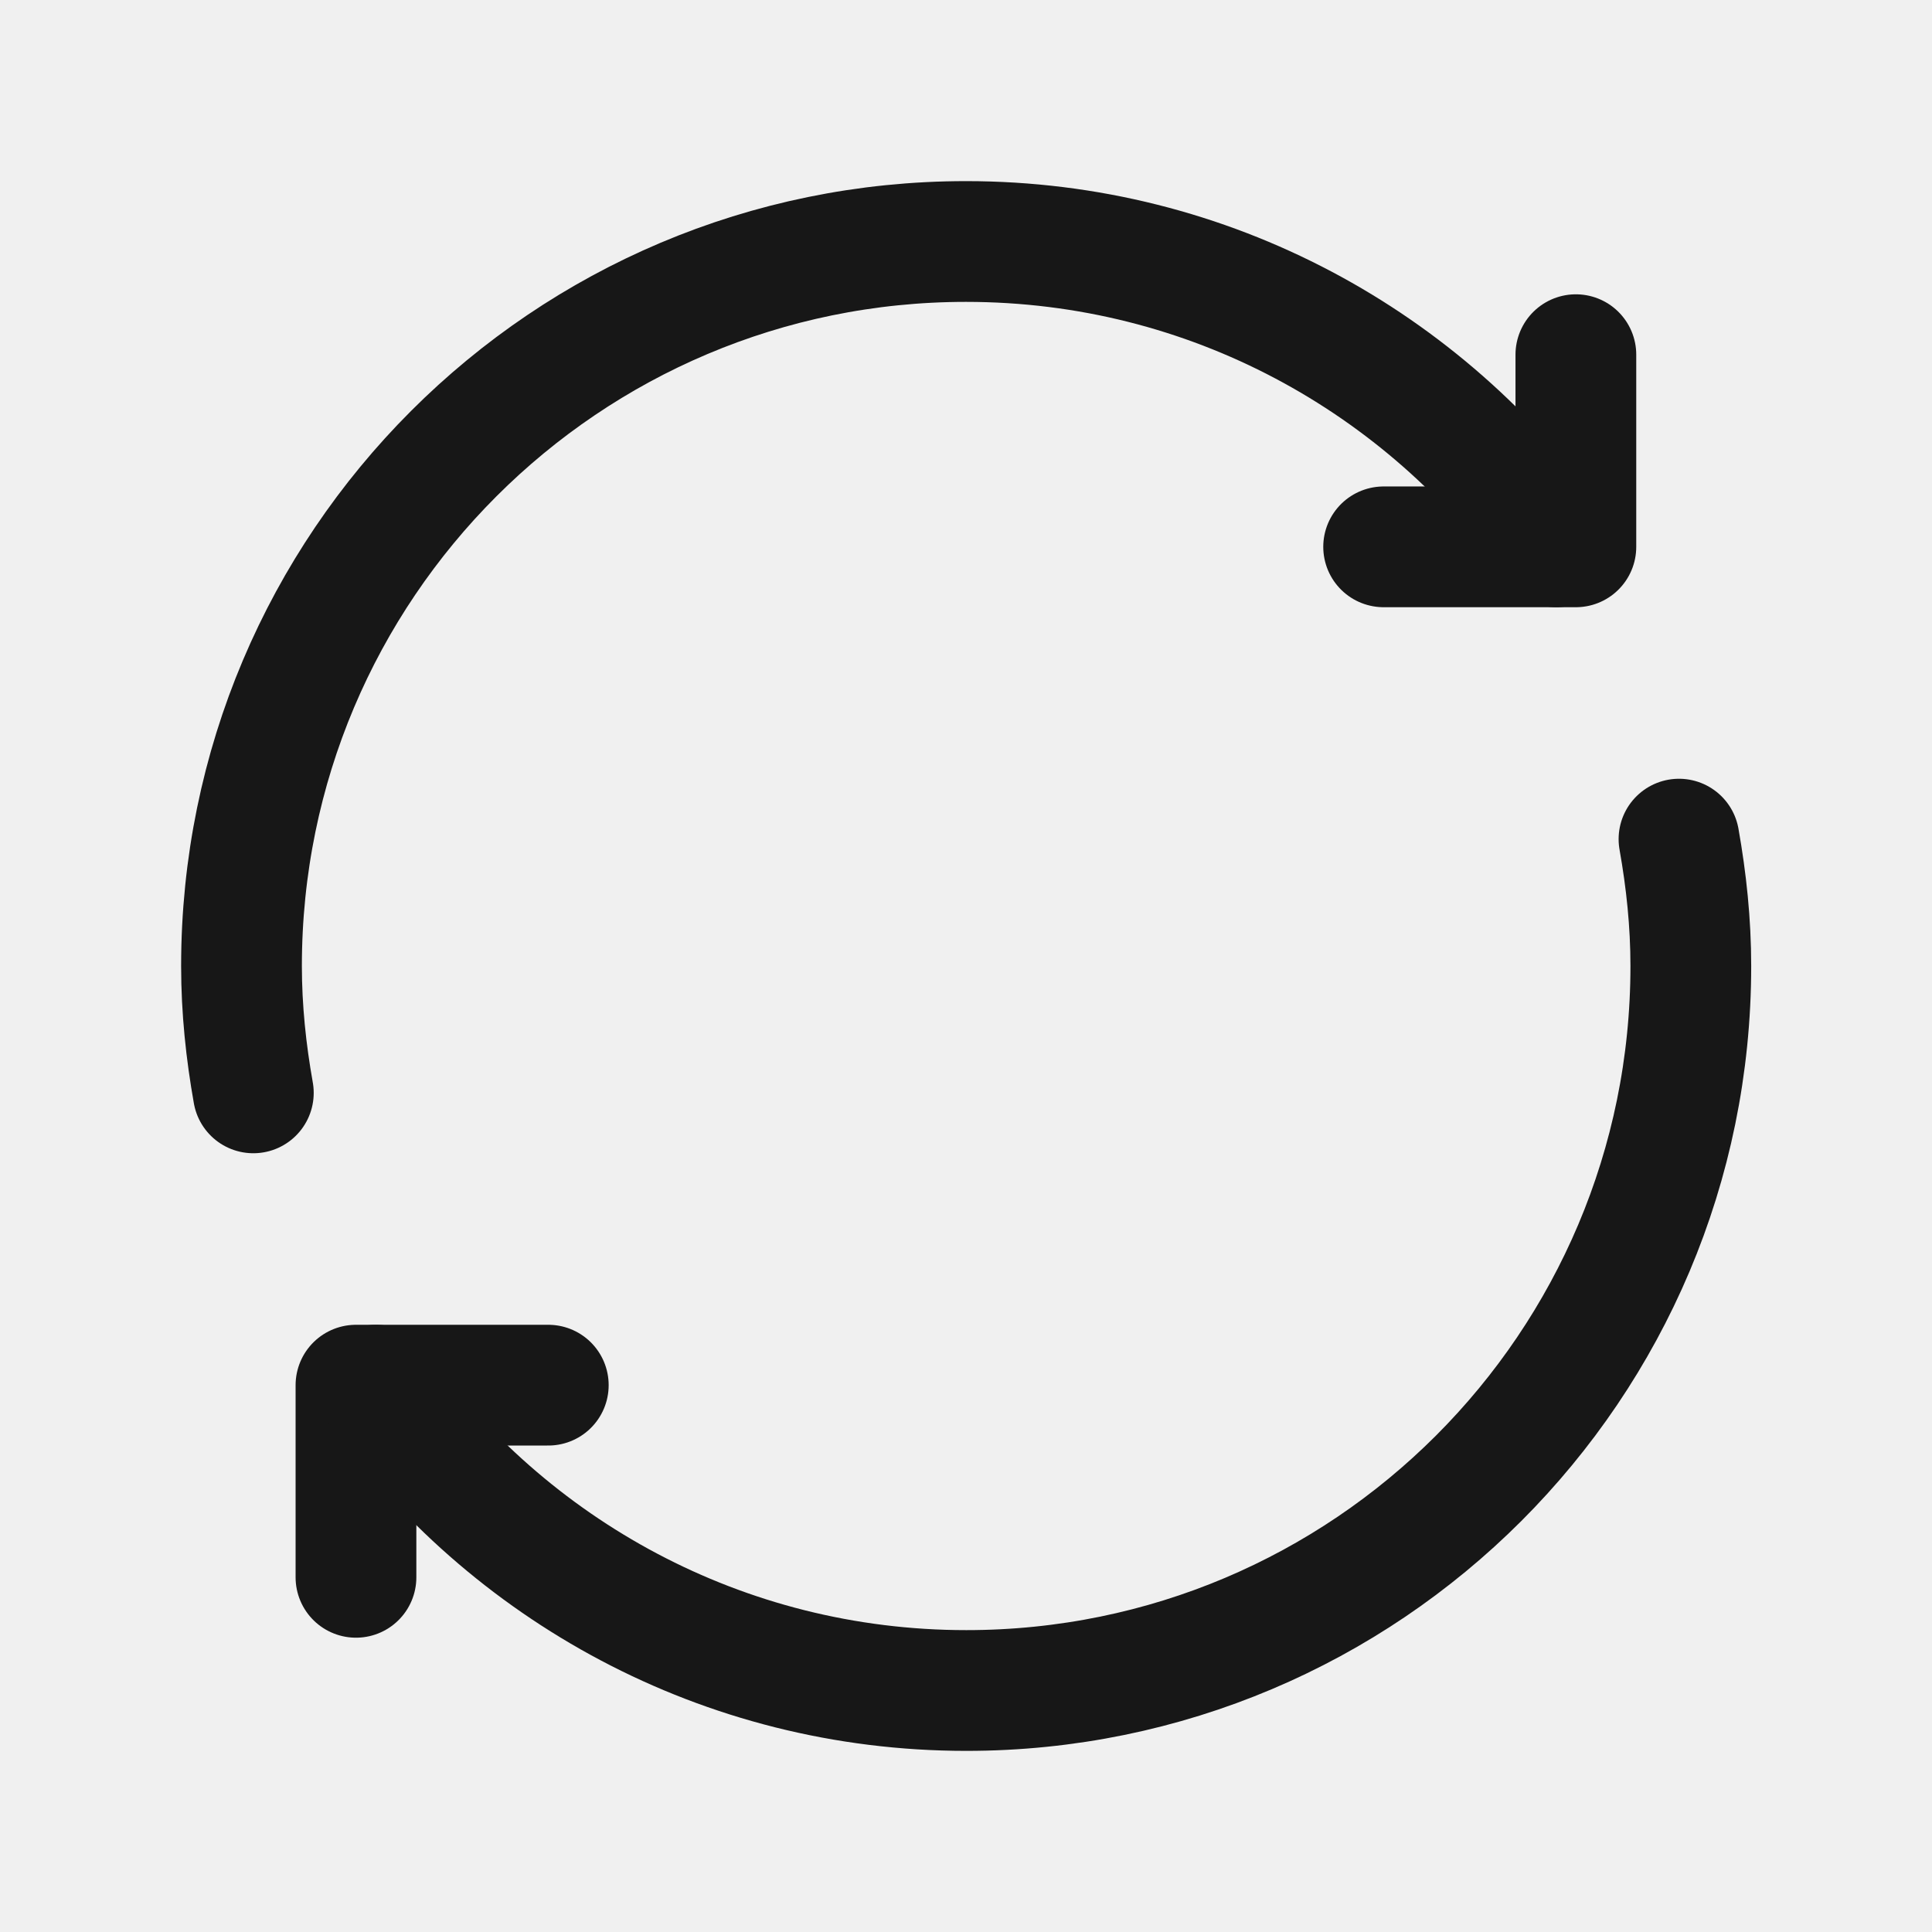
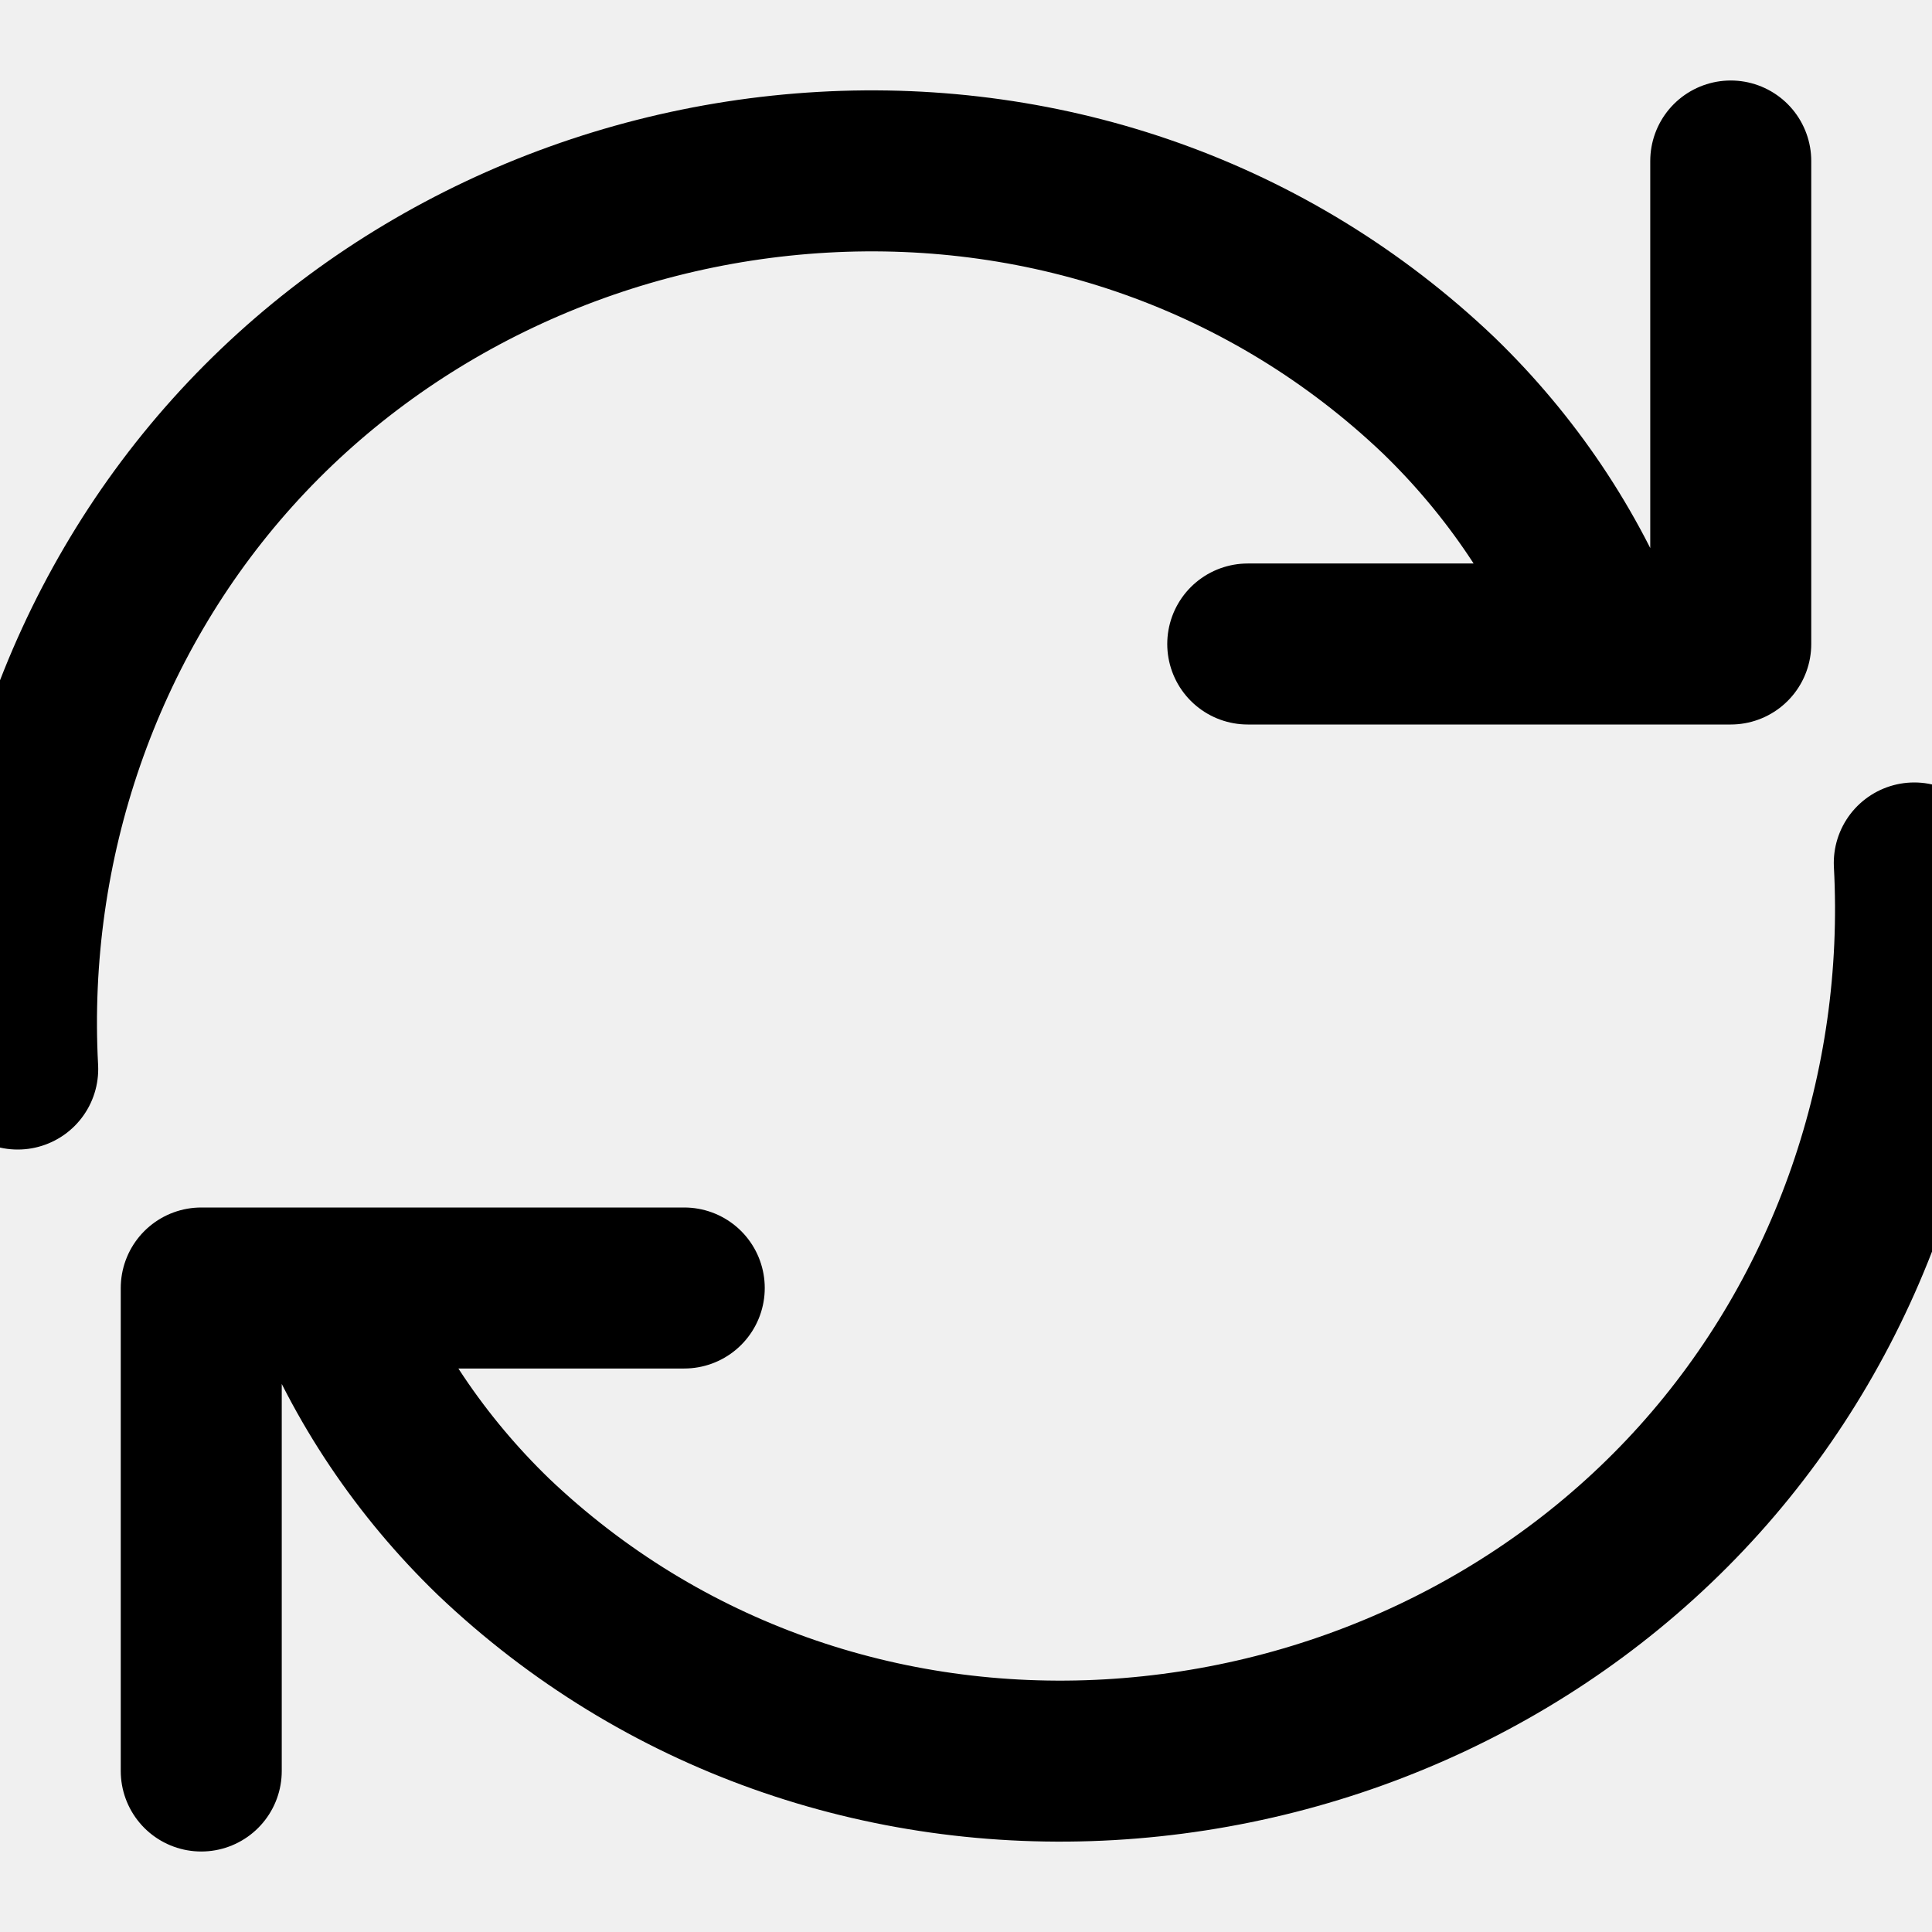
<svg xmlns="http://www.w3.org/2000/svg" width="24" height="24" viewBox="0 0 24 24" fill="none">
-   <g clip-path="url(#clip0_7368_57644)">
-     <path d="M19.332 6.793C17.701 4.5 15.028 3 12 3C7.029 3 3 7.029 3 12C3 12.539 3.056 13.064 3.147 13.576" stroke="#171717" stroke-width="1.5" stroke-linecap="round" stroke-linejoin="round" />
-     <path d="M4.422 19.594V17.207H6.811" stroke="#171717" stroke-width="1.5" stroke-linecap="round" stroke-linejoin="round" />
-     <path d="M4.672 17.207C6.303 19.5 8.976 21 12.004 21C16.975 21 21.004 16.971 21.004 12C21.004 11.461 20.948 10.936 20.857 10.424" stroke="#171717" stroke-width="1.5" stroke-linecap="round" stroke-linejoin="round" />
-     <path d="M19.576 4.406V6.793H17.188" stroke="#171717" stroke-width="1.5" stroke-linecap="round" stroke-linejoin="round" />
-   </g>
-   <defs>
-     <clipPath id="clip0_7368_57644">
-       <rect width="24" height="24" fill="white" />
-     </clipPath>
-   </defs>
+   <path d="M21.5 2V8H15.5M2.5 22V16H8.5M19.94 8C19.48 6.83 18.77 5.78 17.87 4.91C15.78 2.92 13.02 1.98 10.22 2.14C7.42 2.3 4.76 3.54 2.89 5.62C1.02 7.7 0.07 10.48 0.22 13.28M4.06 16C4.52 17.17 5.23 18.22 6.13 19.09C8.22 21.08 10.98 22.02 13.78 21.86C16.58 21.7 19.24 20.46 21.11 18.38C22.98 16.3 23.93 13.52 23.78 10.72" stroke="currentColor" stroke-width="2" stroke-linecap="round" stroke-linejoin="round" />
</svg>
